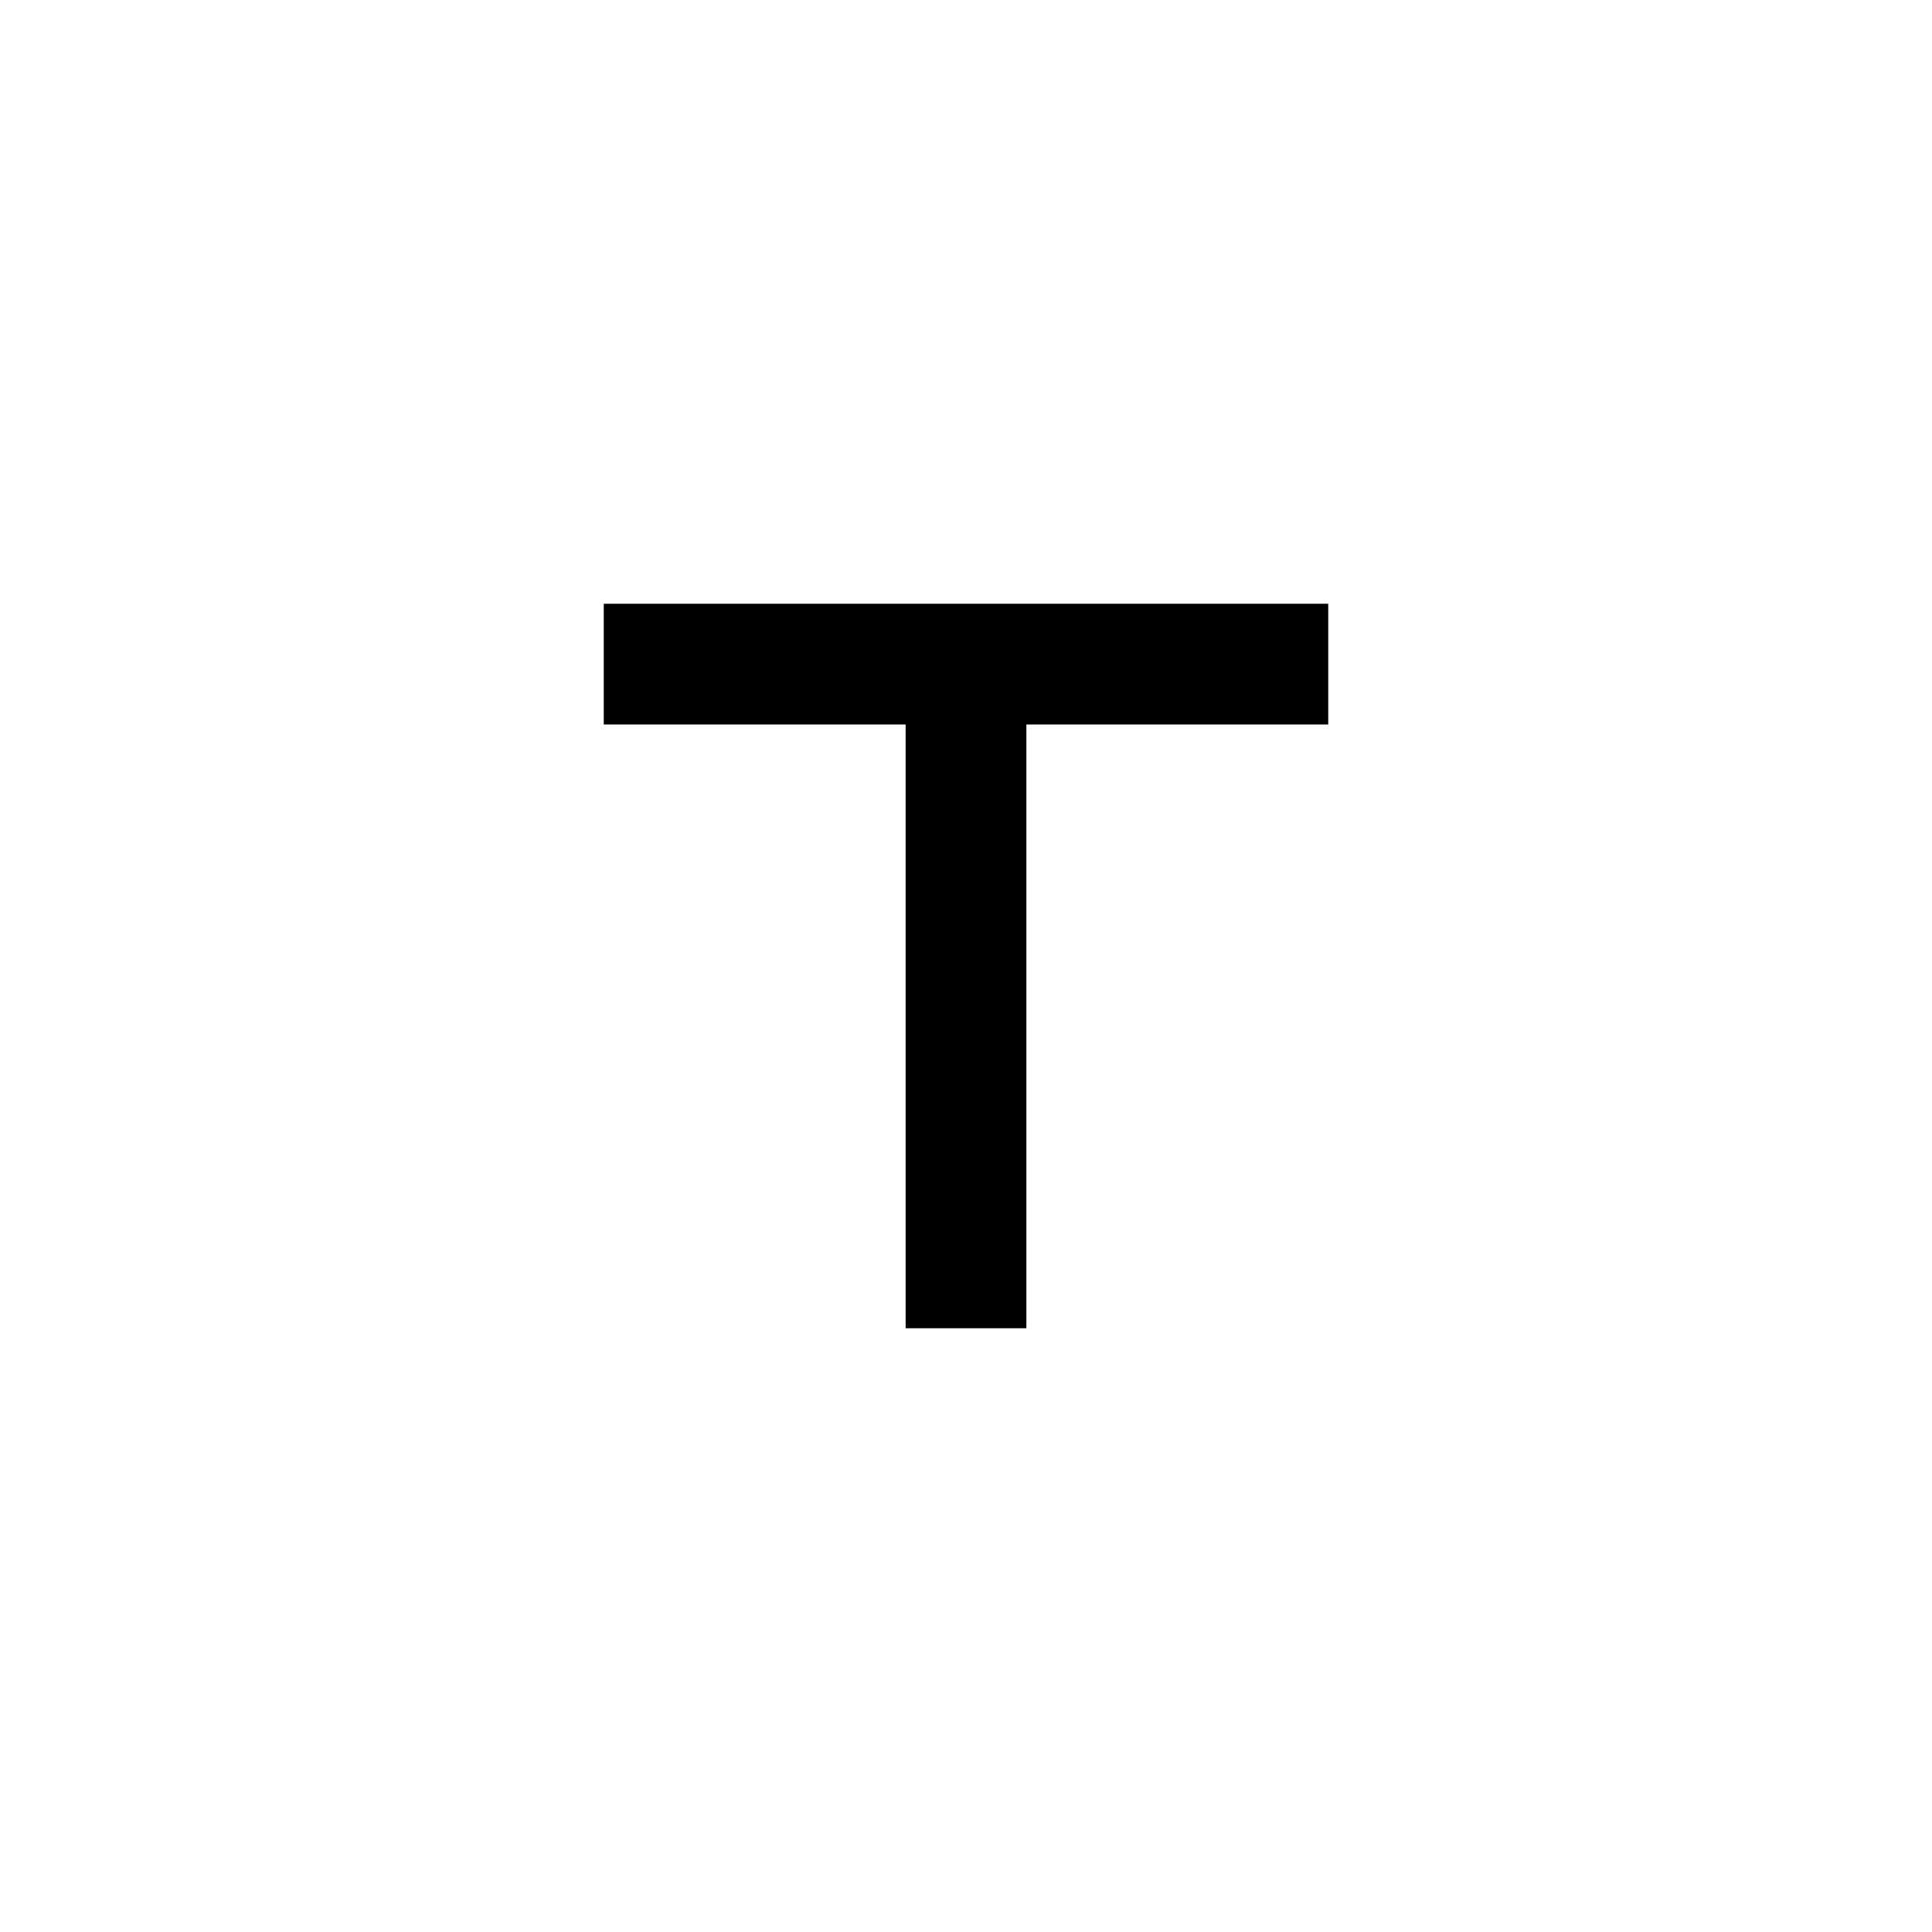
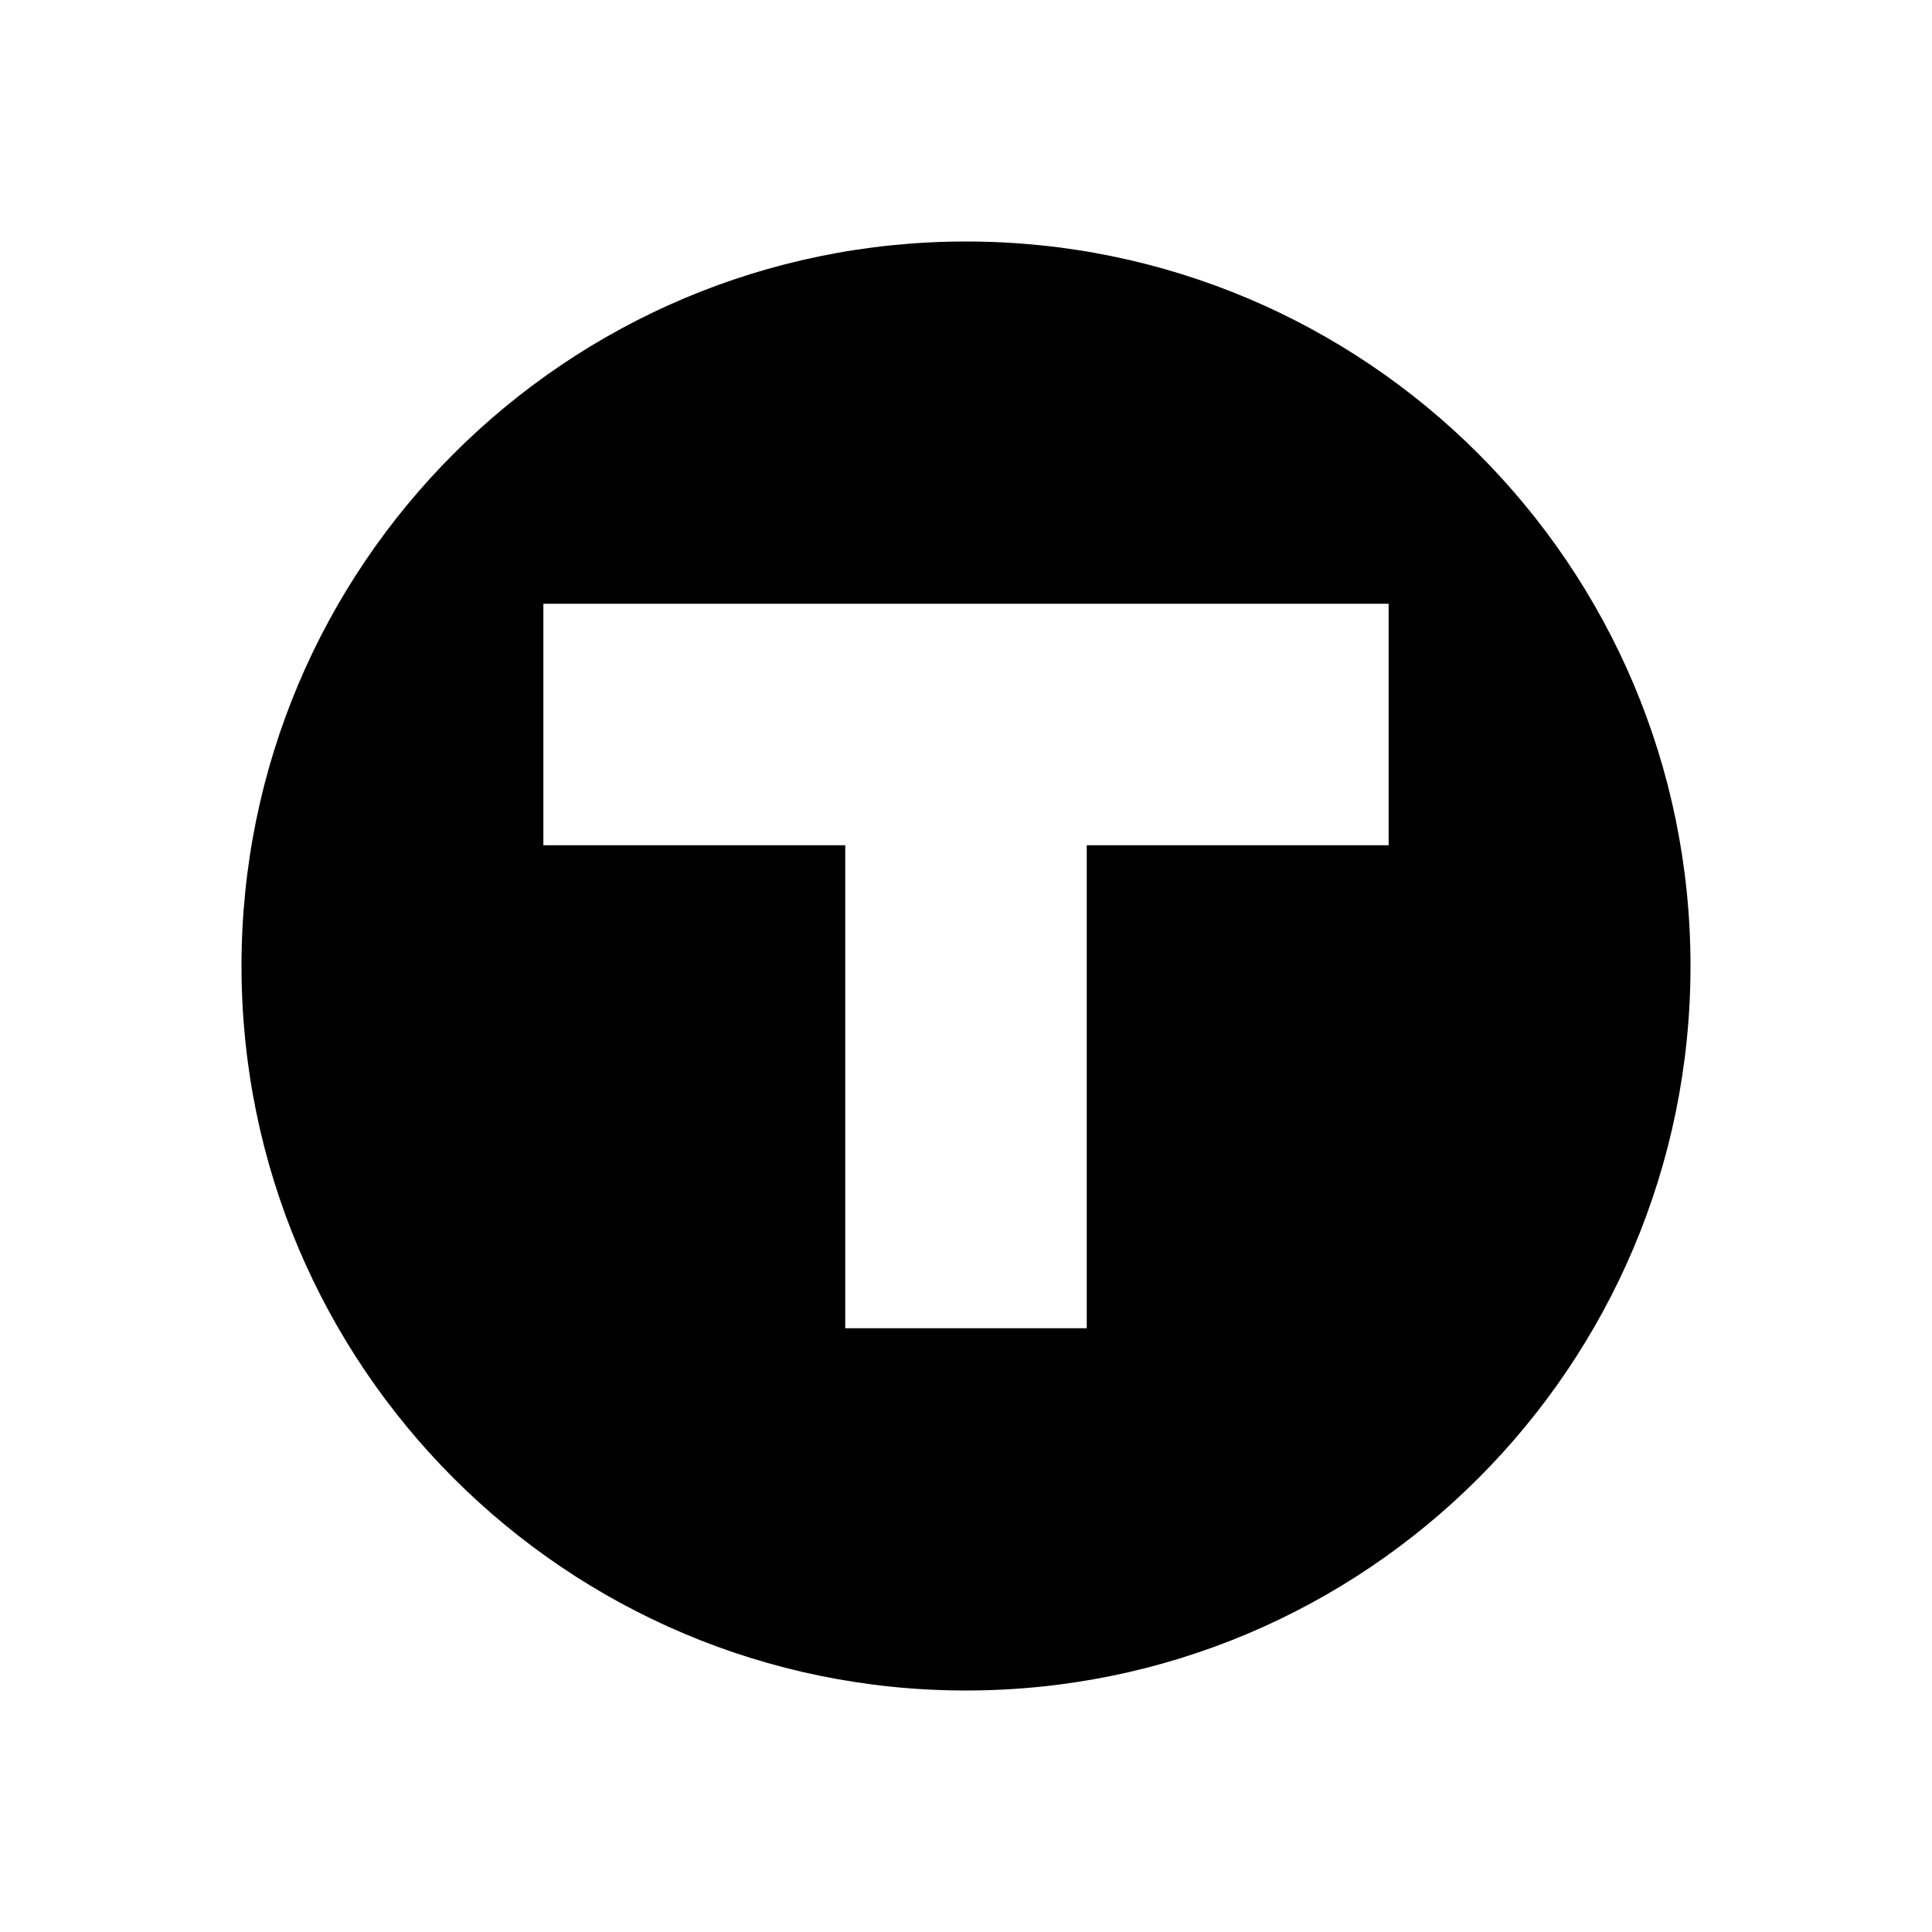
<svg xmlns="http://www.w3.org/2000/svg" width="1024" height="1024" id="svg2" version="1.1">
  <defs id="defs4" />
  <g id="layer1" transform="translate(0,-28.36218)">
-     <path style="color:#000000;fill:#000000;fill-opacity:1;fill-rule:nonzero;stroke:none;stroke-width:1px;marker:none;visibility:visible;display:inline;overflow:visible;enable-background:accumulate" d="m 320,320 384,0 0,64 -160,0 0,320 -64,0 0,-320 -160,0 z" id="path3027" transform="translate(0,28.36218)" />
+     <path id="path10142" transform="translate(0,28.36218)" style="color:#000000;fill:#000000;fill-opacity:1;fill-rule:nonzero;stroke:none;stroke-width:1px;marker:none;visibility:visible;display:inline;overflow:visible;enable-background:accumulate" d="M 512,128 C 299.923,128 128,299.923 128,512 128,724.077 299.923,896 512,896 724.077,896 896,724.077 896,512 896,299.923 724.077,128 512,128 z m -224,192 448,0 0,128 -160,0 0,256 -128,0 0,-256 -160,0 z" />
  </g>
</svg>
